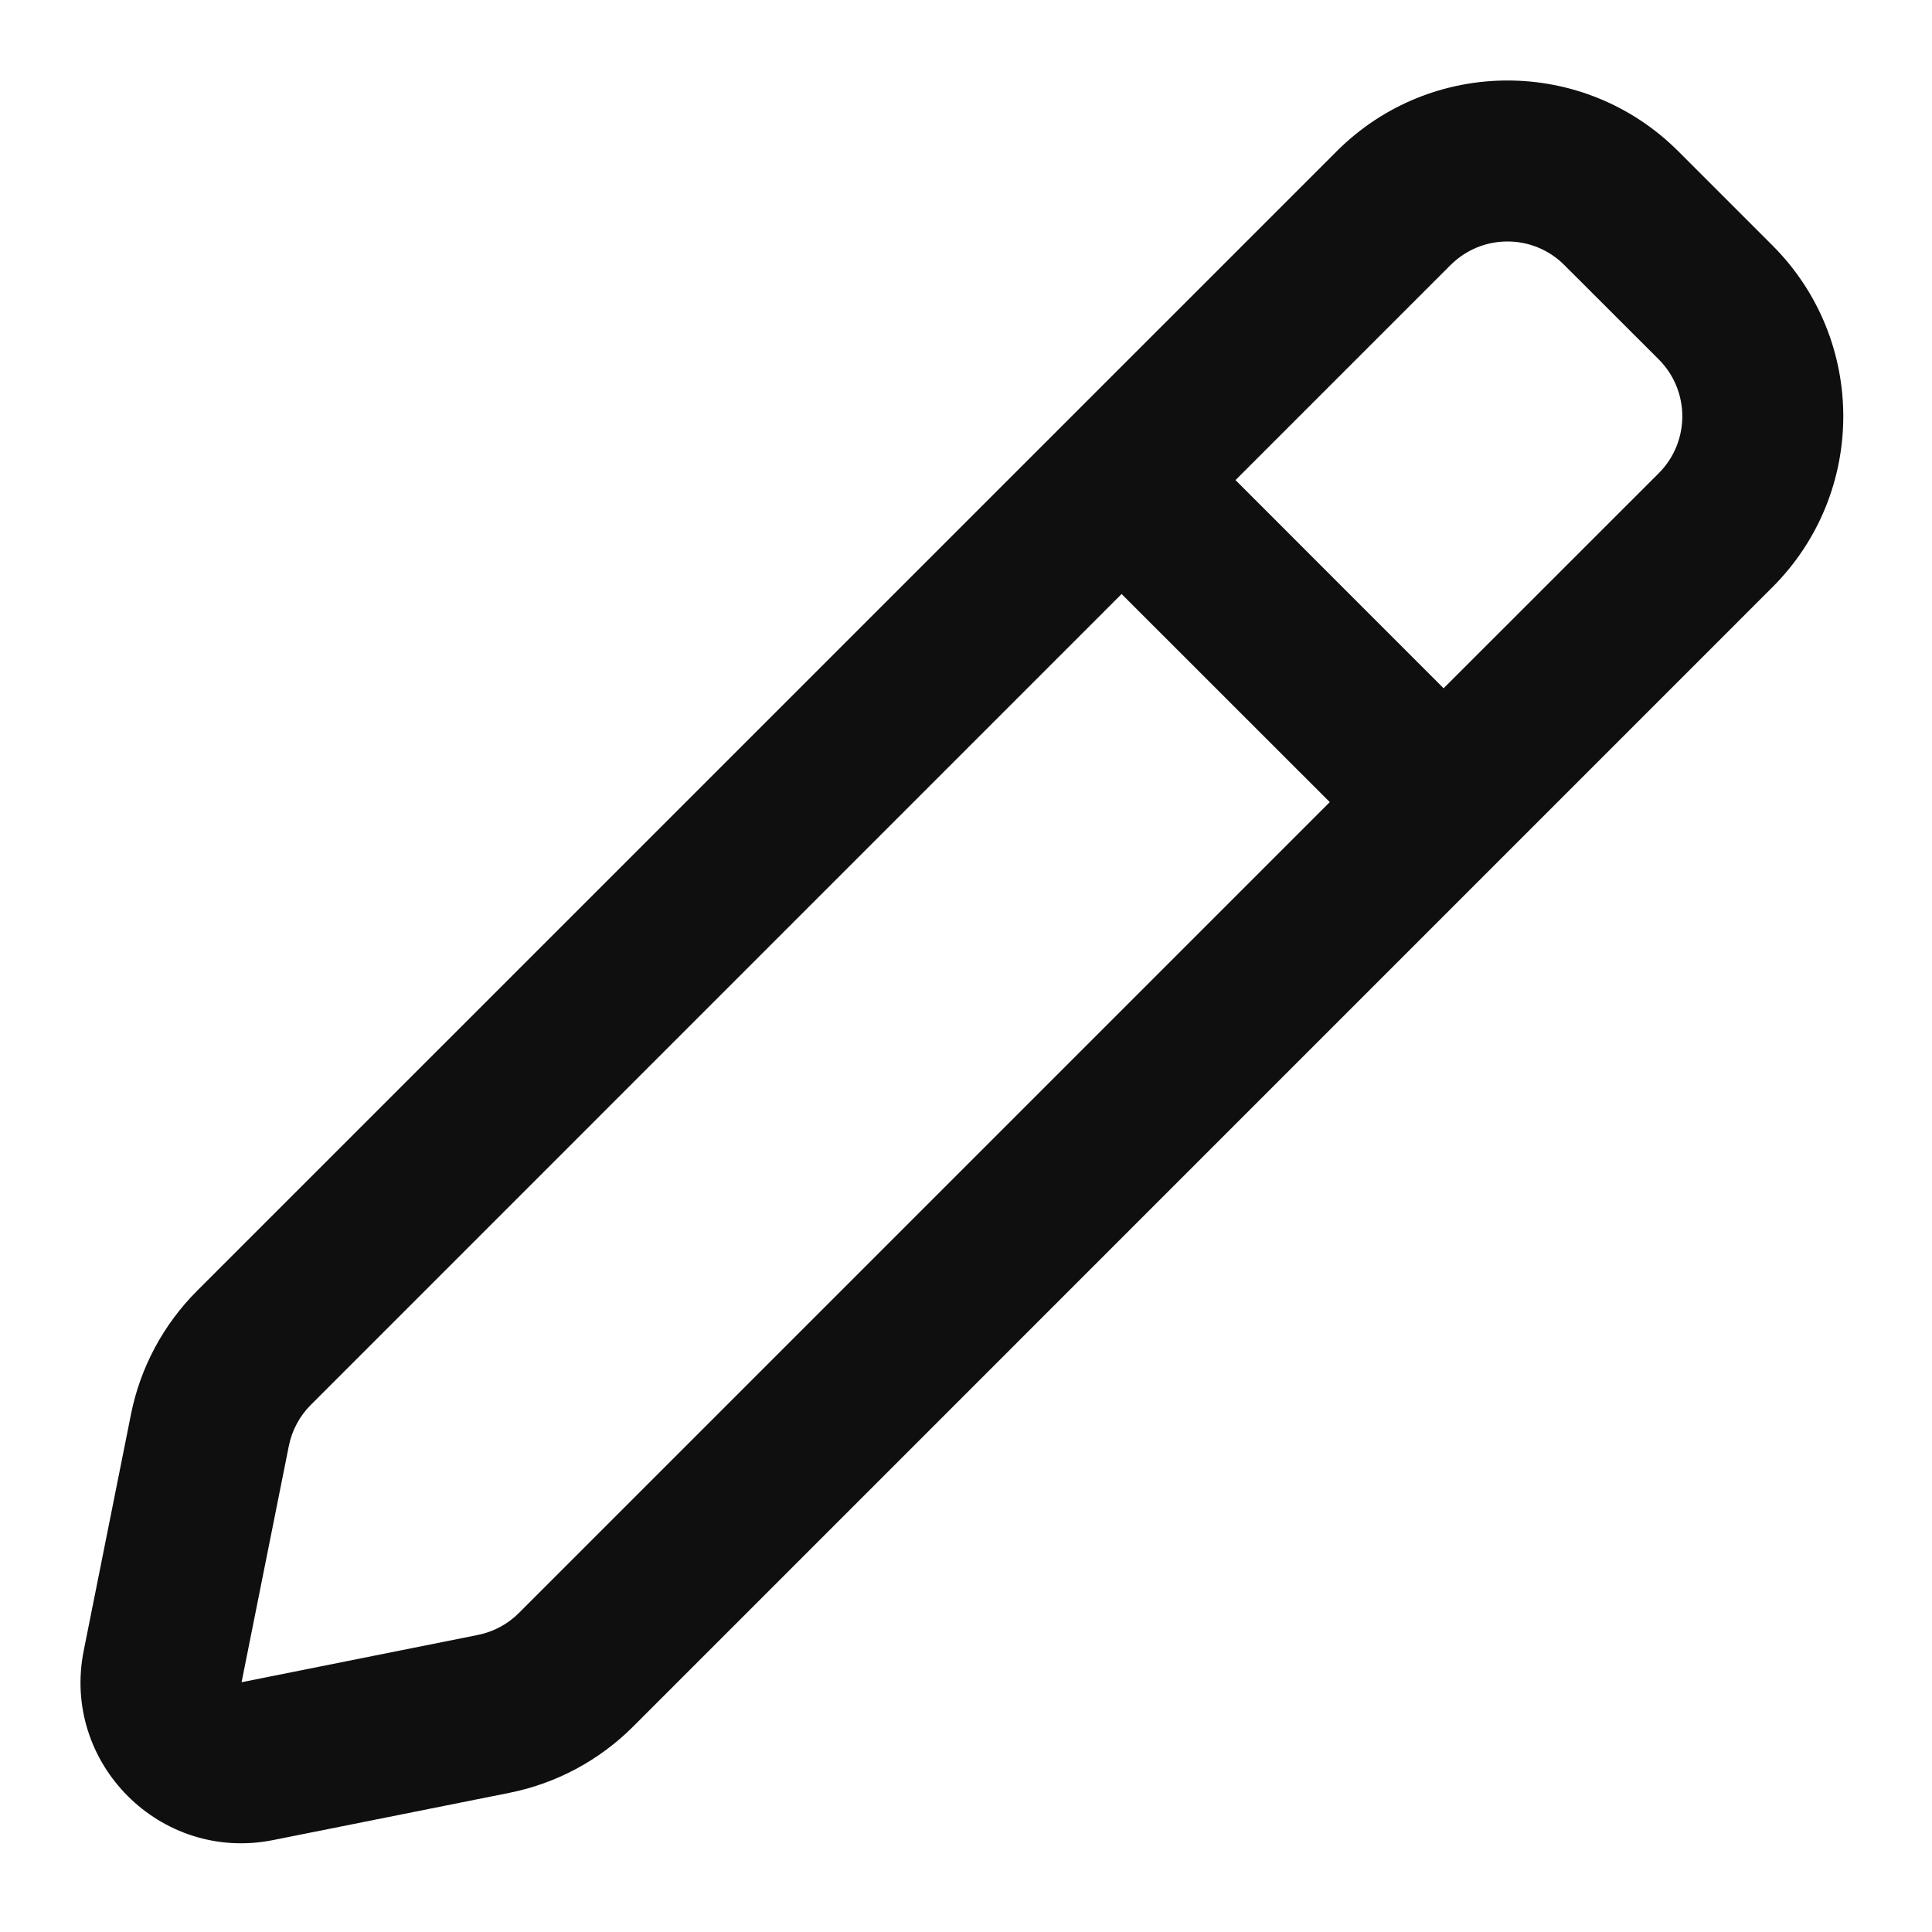
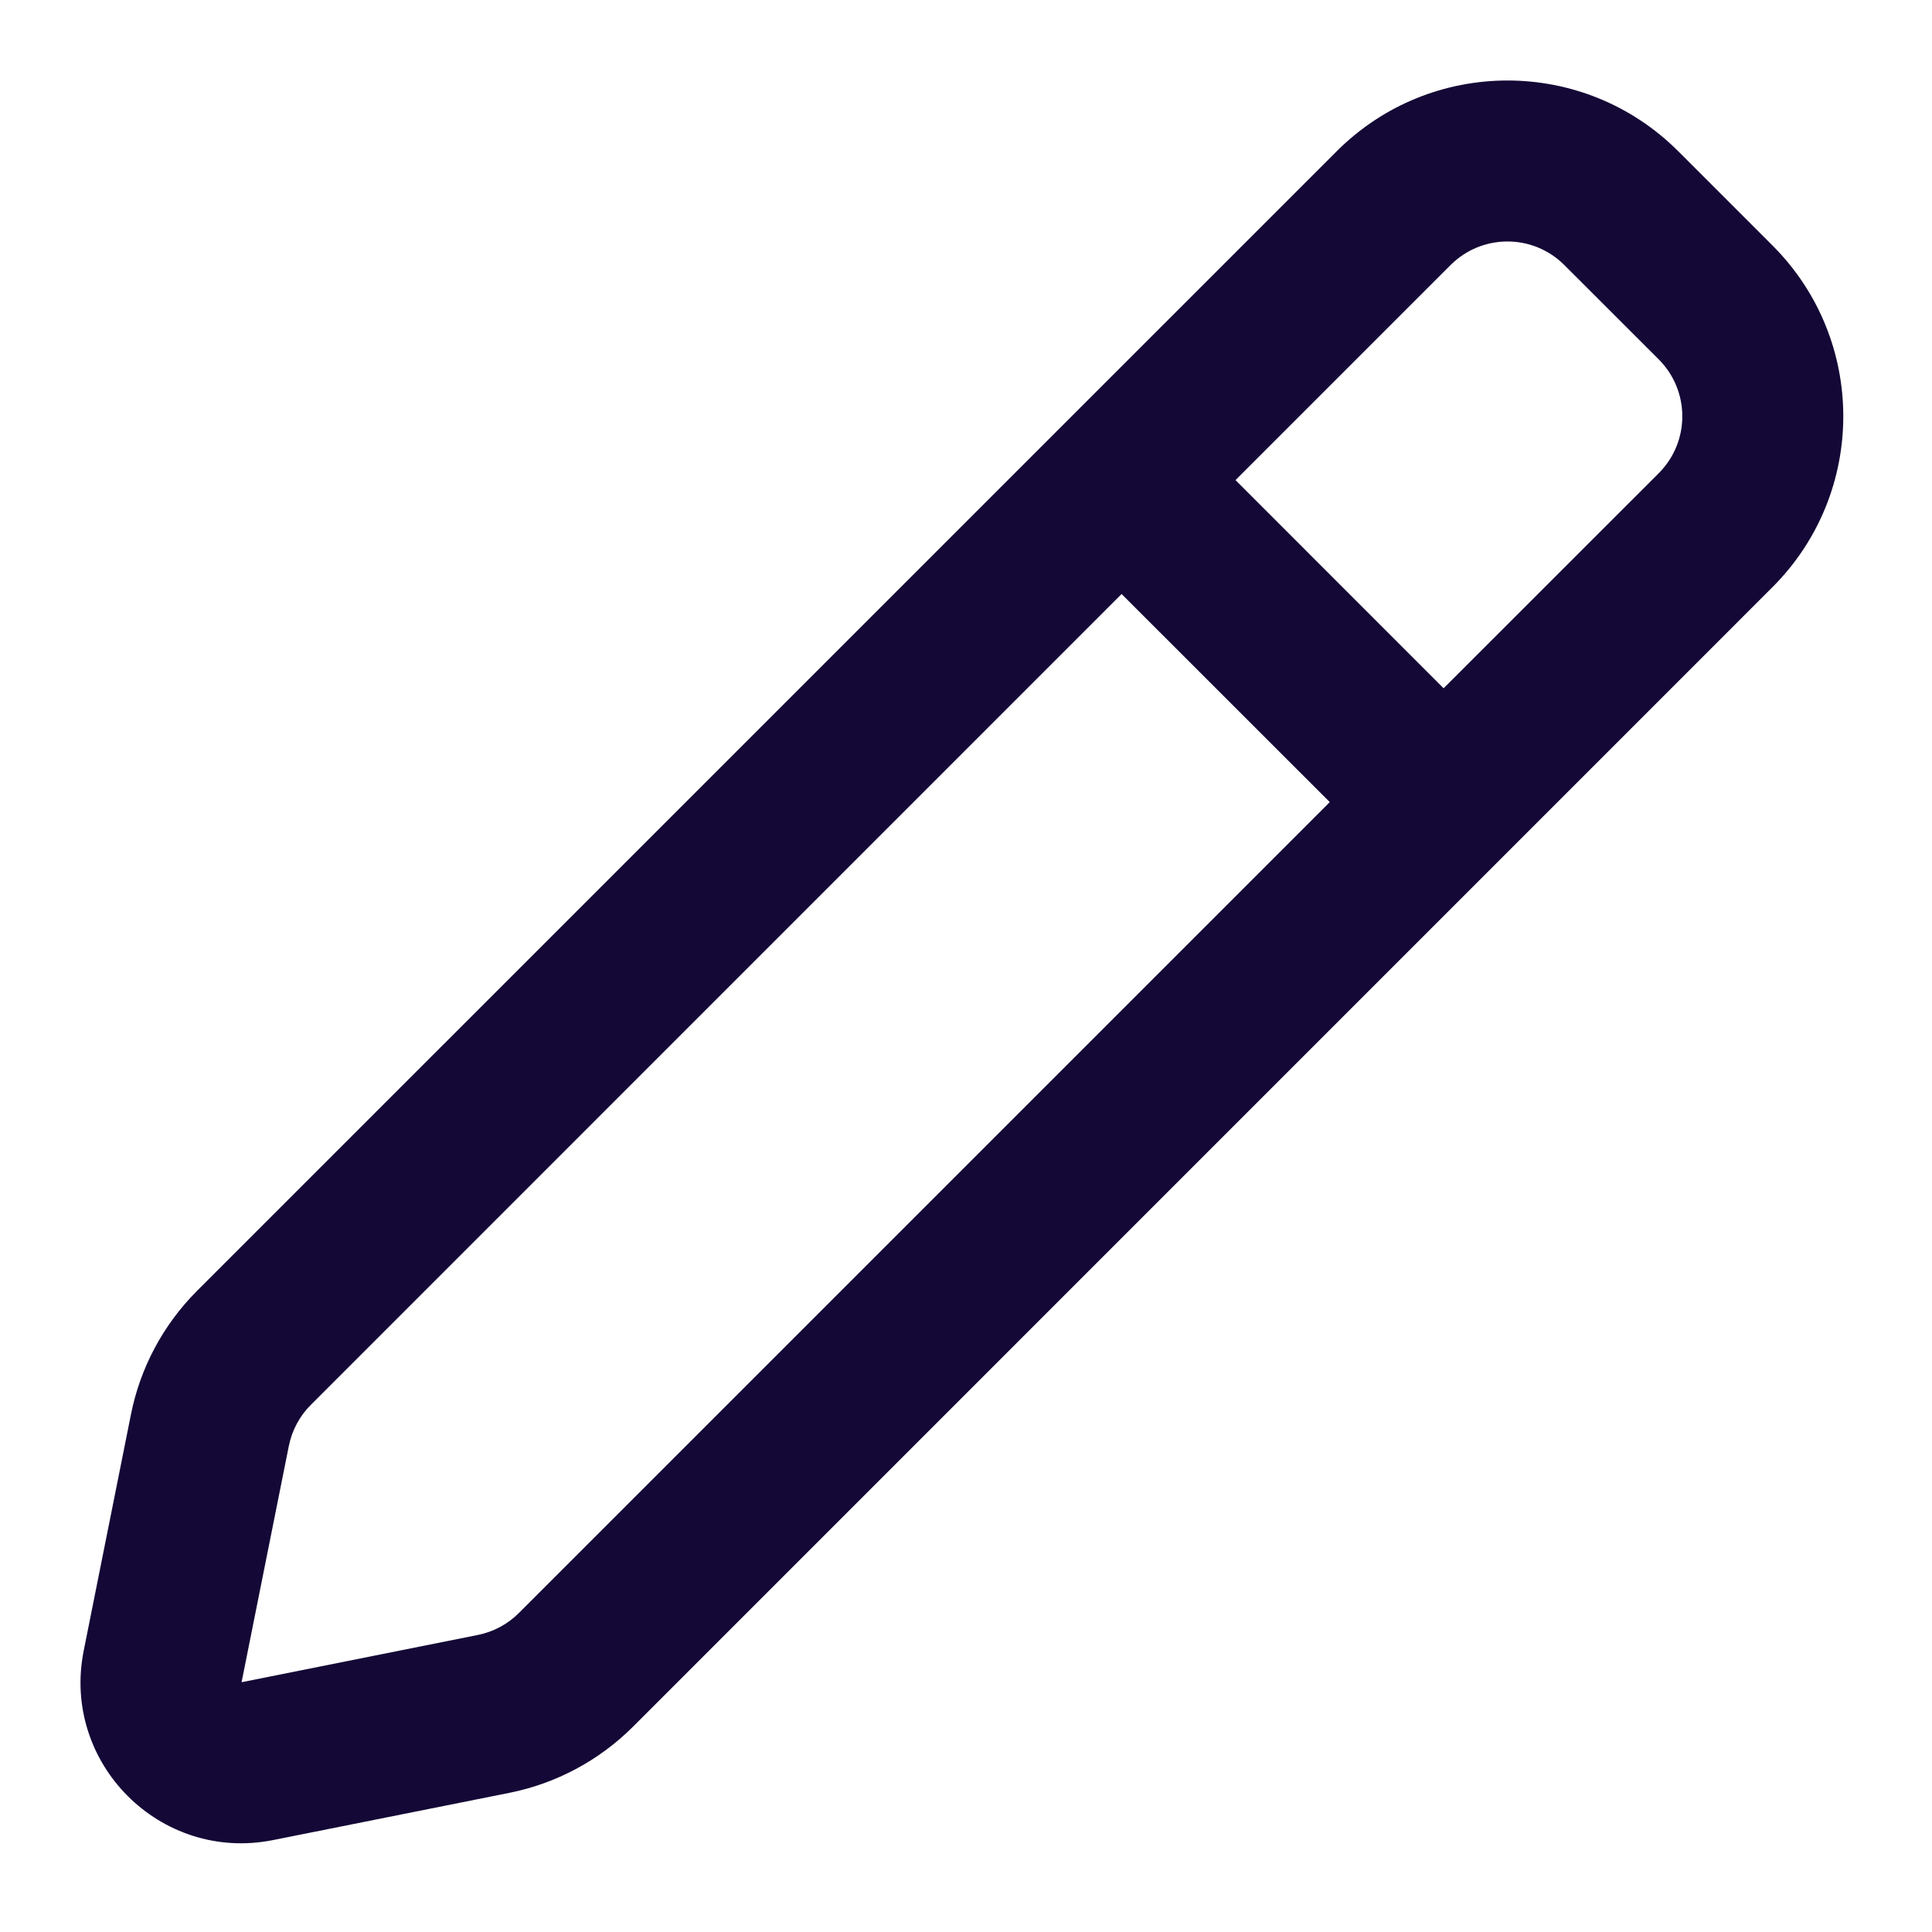
<svg xmlns="http://www.w3.org/2000/svg" width="800px" height="800px" viewBox="0 0 24 24" fill="none">
-   <path fill-rule="evenodd" clip-rule="evenodd" d="M20.848 1.879C19.676 0.707 17.777 0.707 16.605 1.879L2.447 16.036C2.029 16.455 1.743 16.988 1.627 17.569L1.04 20.505C0.76 21.904 1.994 23.138 3.393 22.858L6.329 22.271C6.909 22.155 7.443 21.869 7.862 21.451L22.019 7.293C23.191 6.121 23.191 4.222 22.019 3.05L20.848 1.879ZM18.019 3.293C18.41 2.902 19.043 2.902 19.433 3.293L20.605 4.464C20.996 4.855 20.996 5.488 20.605 5.879L17.933 8.55L15.348 5.964L18.019 3.293ZM13.933 7.379L3.862 17.451C3.722 17.59 3.627 17.768 3.588 17.962L3.001 20.897L5.936 20.31C6.13 20.271 6.308 20.176 6.447 20.036L16.519 9.964L13.933 7.379Z" fill="#0F0F0F" />
+   <g id="SVGRepo_bgCarrier" stroke-width="0" />
+   <g id="SVGRepo_tracerCarrier" stroke-linecap="round" stroke-linejoin="round" />
+   <g id="SVGRepo_iconCarrier">
+     <path fill-rule="evenodd" clip-rule="evenodd" d="M20.848 1.879C19.676 0.707 17.777 0.707 16.605 1.879L2.447 16.036C2.029 16.455 1.743 16.988 1.627 17.569L1.04 20.505C0.76 21.904 1.994 23.138 3.393 22.858L6.329 22.271C6.909 22.155 7.443 21.869 7.862 21.451L22.019 7.293C23.191 6.121 23.191 4.222 22.019 3.05L20.848 1.879ZM18.019 3.293C18.41 2.902 19.043 2.902 19.433 3.293L20.605 4.464C20.996 4.855 20.996 5.488 20.605 5.879L17.933 8.55L15.348 5.964L18.019 3.293ZM13.933 7.379L3.862 17.451C3.722 17.59 3.627 17.768 3.588 17.962L3.001 20.897L5.936 20.31C6.13 20.271 6.308 20.176 6.447 20.036L16.519 9.964L13.933 7.379Z" fill="#140836" />
+   </g>
</svg>
